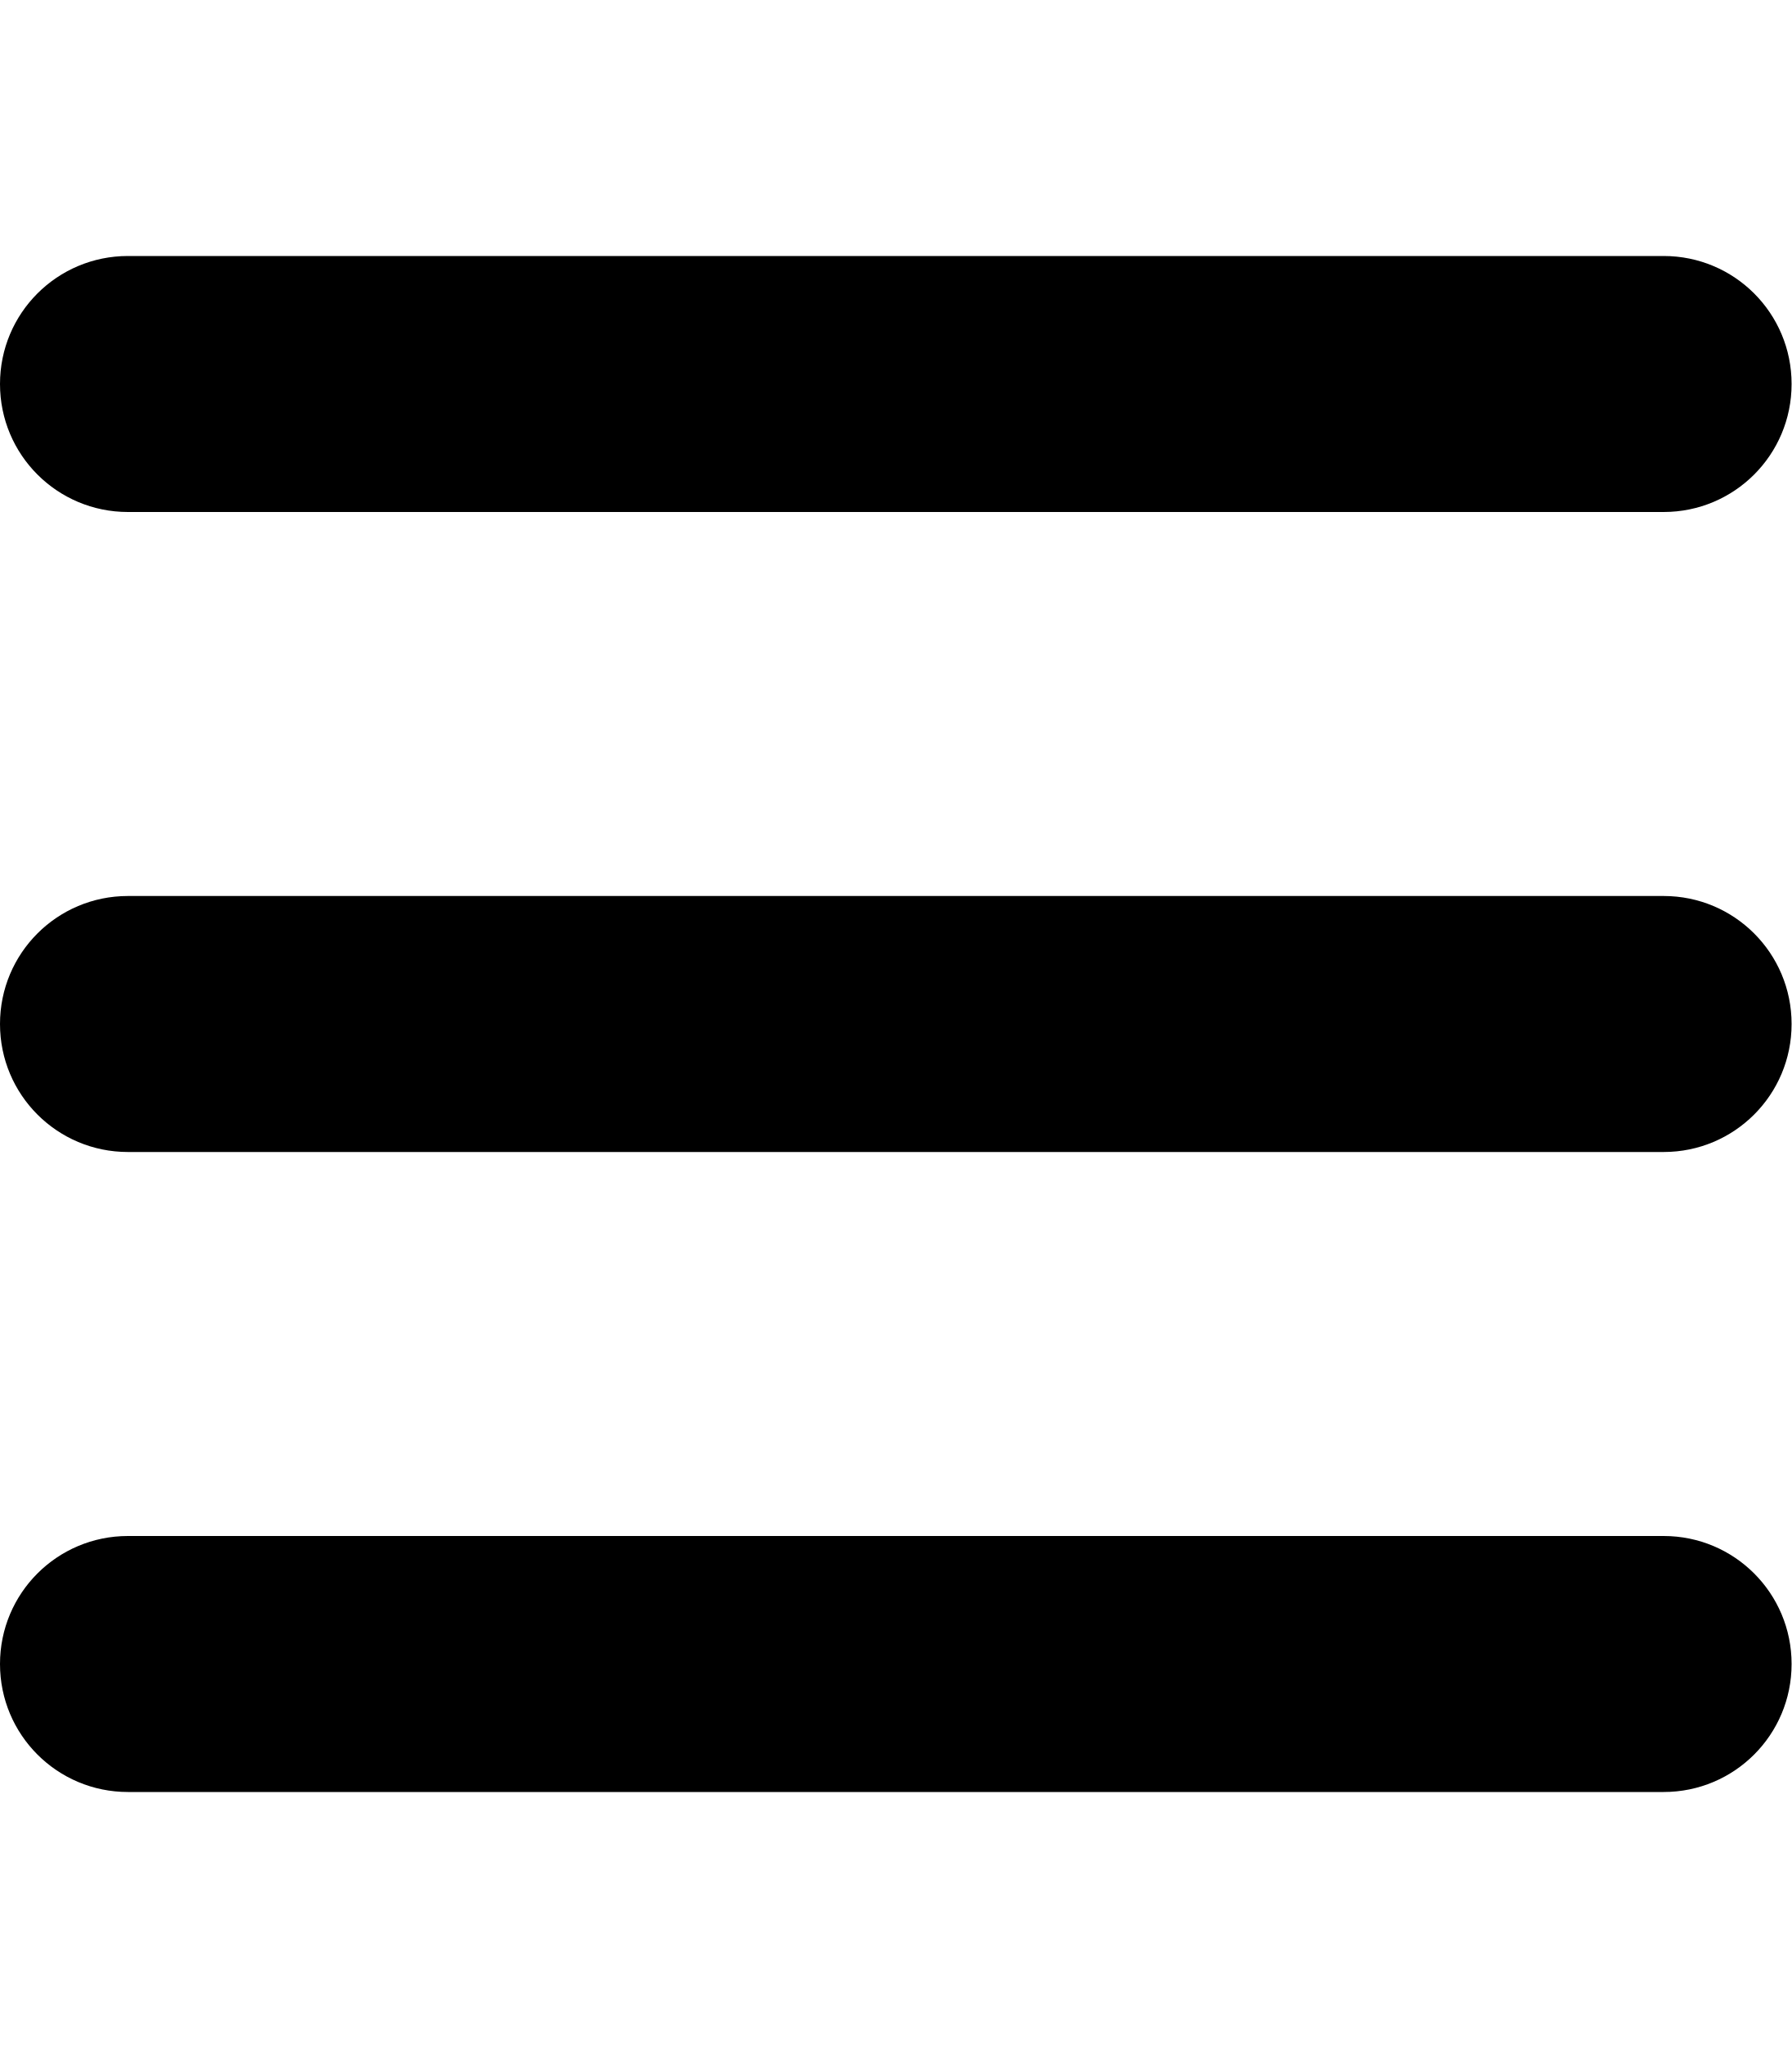
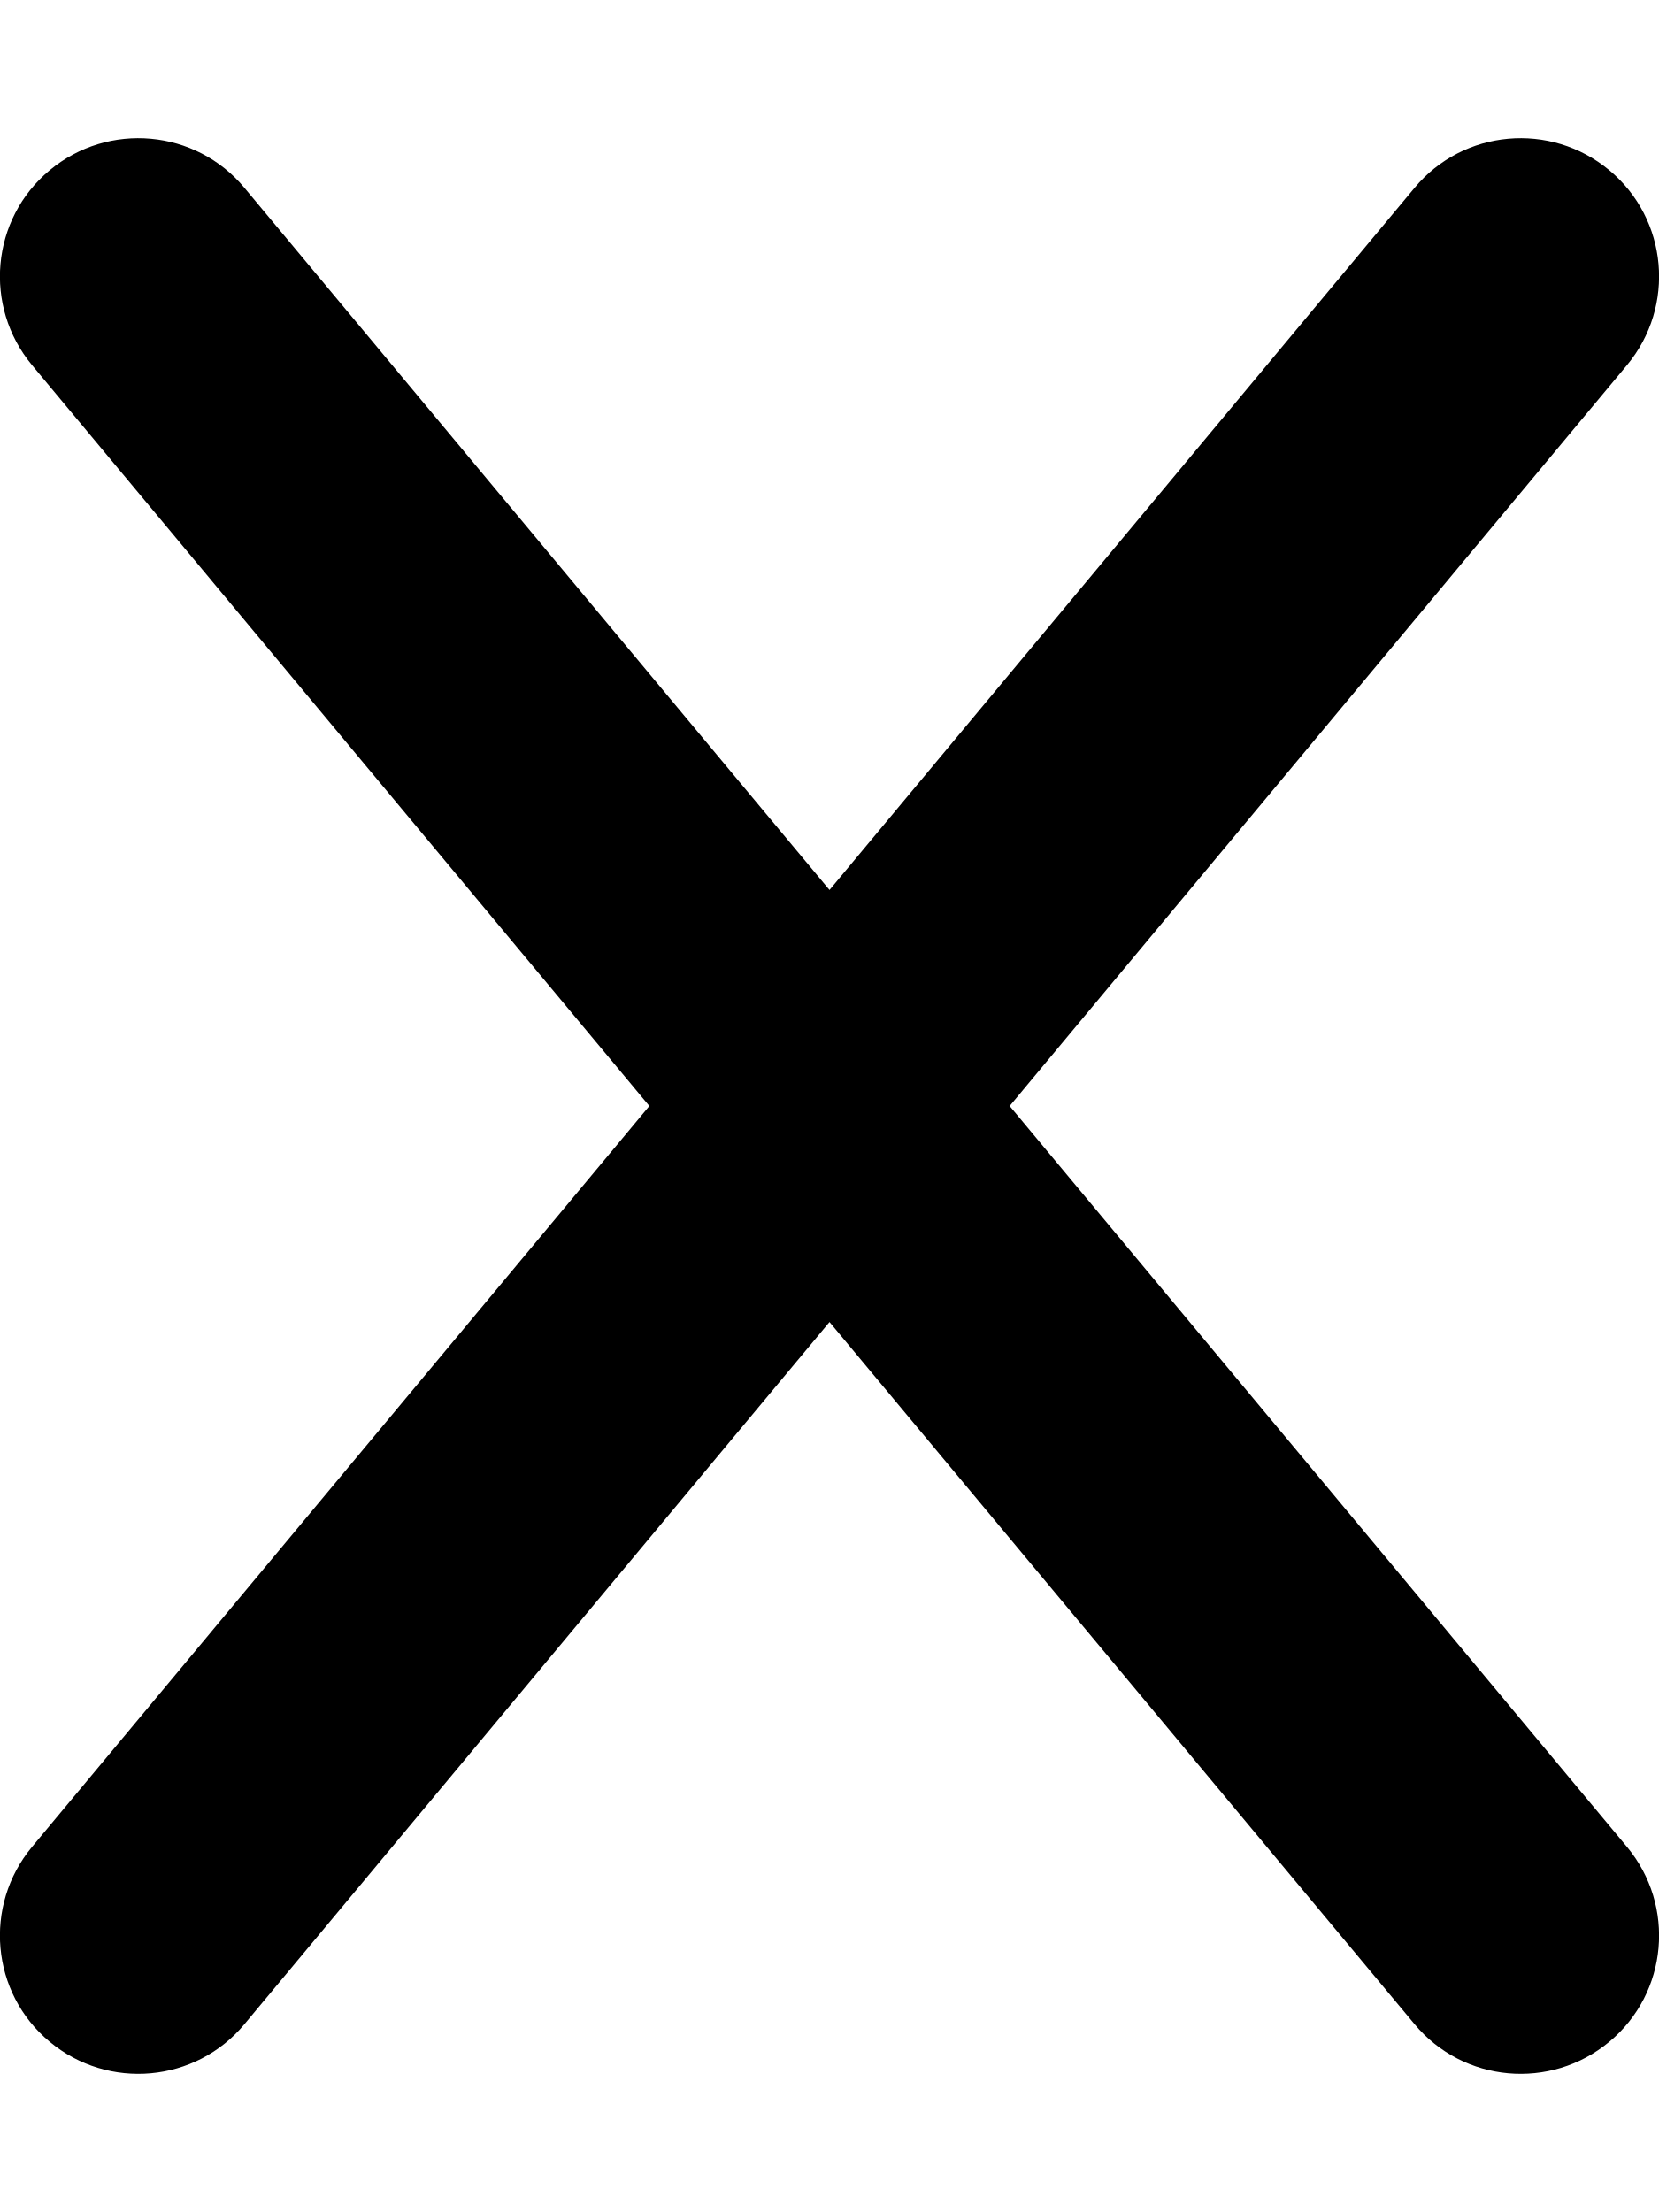
- <svg xmlns="http://www.w3.org/2000/svg" viewBox="0 0 448 512">
-   <path d="M0 96C0 78.3 14.3 64 32 64H416c17.7 0 32 14.3 32 32s-14.3 32-32 32H32C14.3 128 0 113.7 0 96zM0 256c0-17.7 14.3-32 32-32H416c17.7 0 32 14.3 32 32s-14.3 32-32 32H32c-17.7 0-32-14.3-32-32zM448 416c0 17.7-14.3 32-32 32H32c-17.7 0-32-14.3-32-32s14.3-32 32-32H416c17.7 0 32 14.3 32 32z" />
+ <svg xmlns="http://www.w3.org/2000/svg" viewBox="0 0 384 512">
+   <path d="M376.6 84.5c11.3-13.6 9.5-33.8-4.1-45.1s-33.8-9.5-45.1 4.1L192 206 56.6 43.5C45.3 29.9 25.1 28.1 11.5 39.4S-3.9 70.9 7.4 84.5L150.3 256 7.4 427.5c-11.3 13.6-9.5 33.8 4.1 45.1s33.8 9.5 45.1-4.1L192 306 327.4 468.5c11.3 13.6 31.5 15.4 45.1 4.1s15.4-31.5 4.1-45.1L233.7 256 376.6 84.5z" />
</svg>
